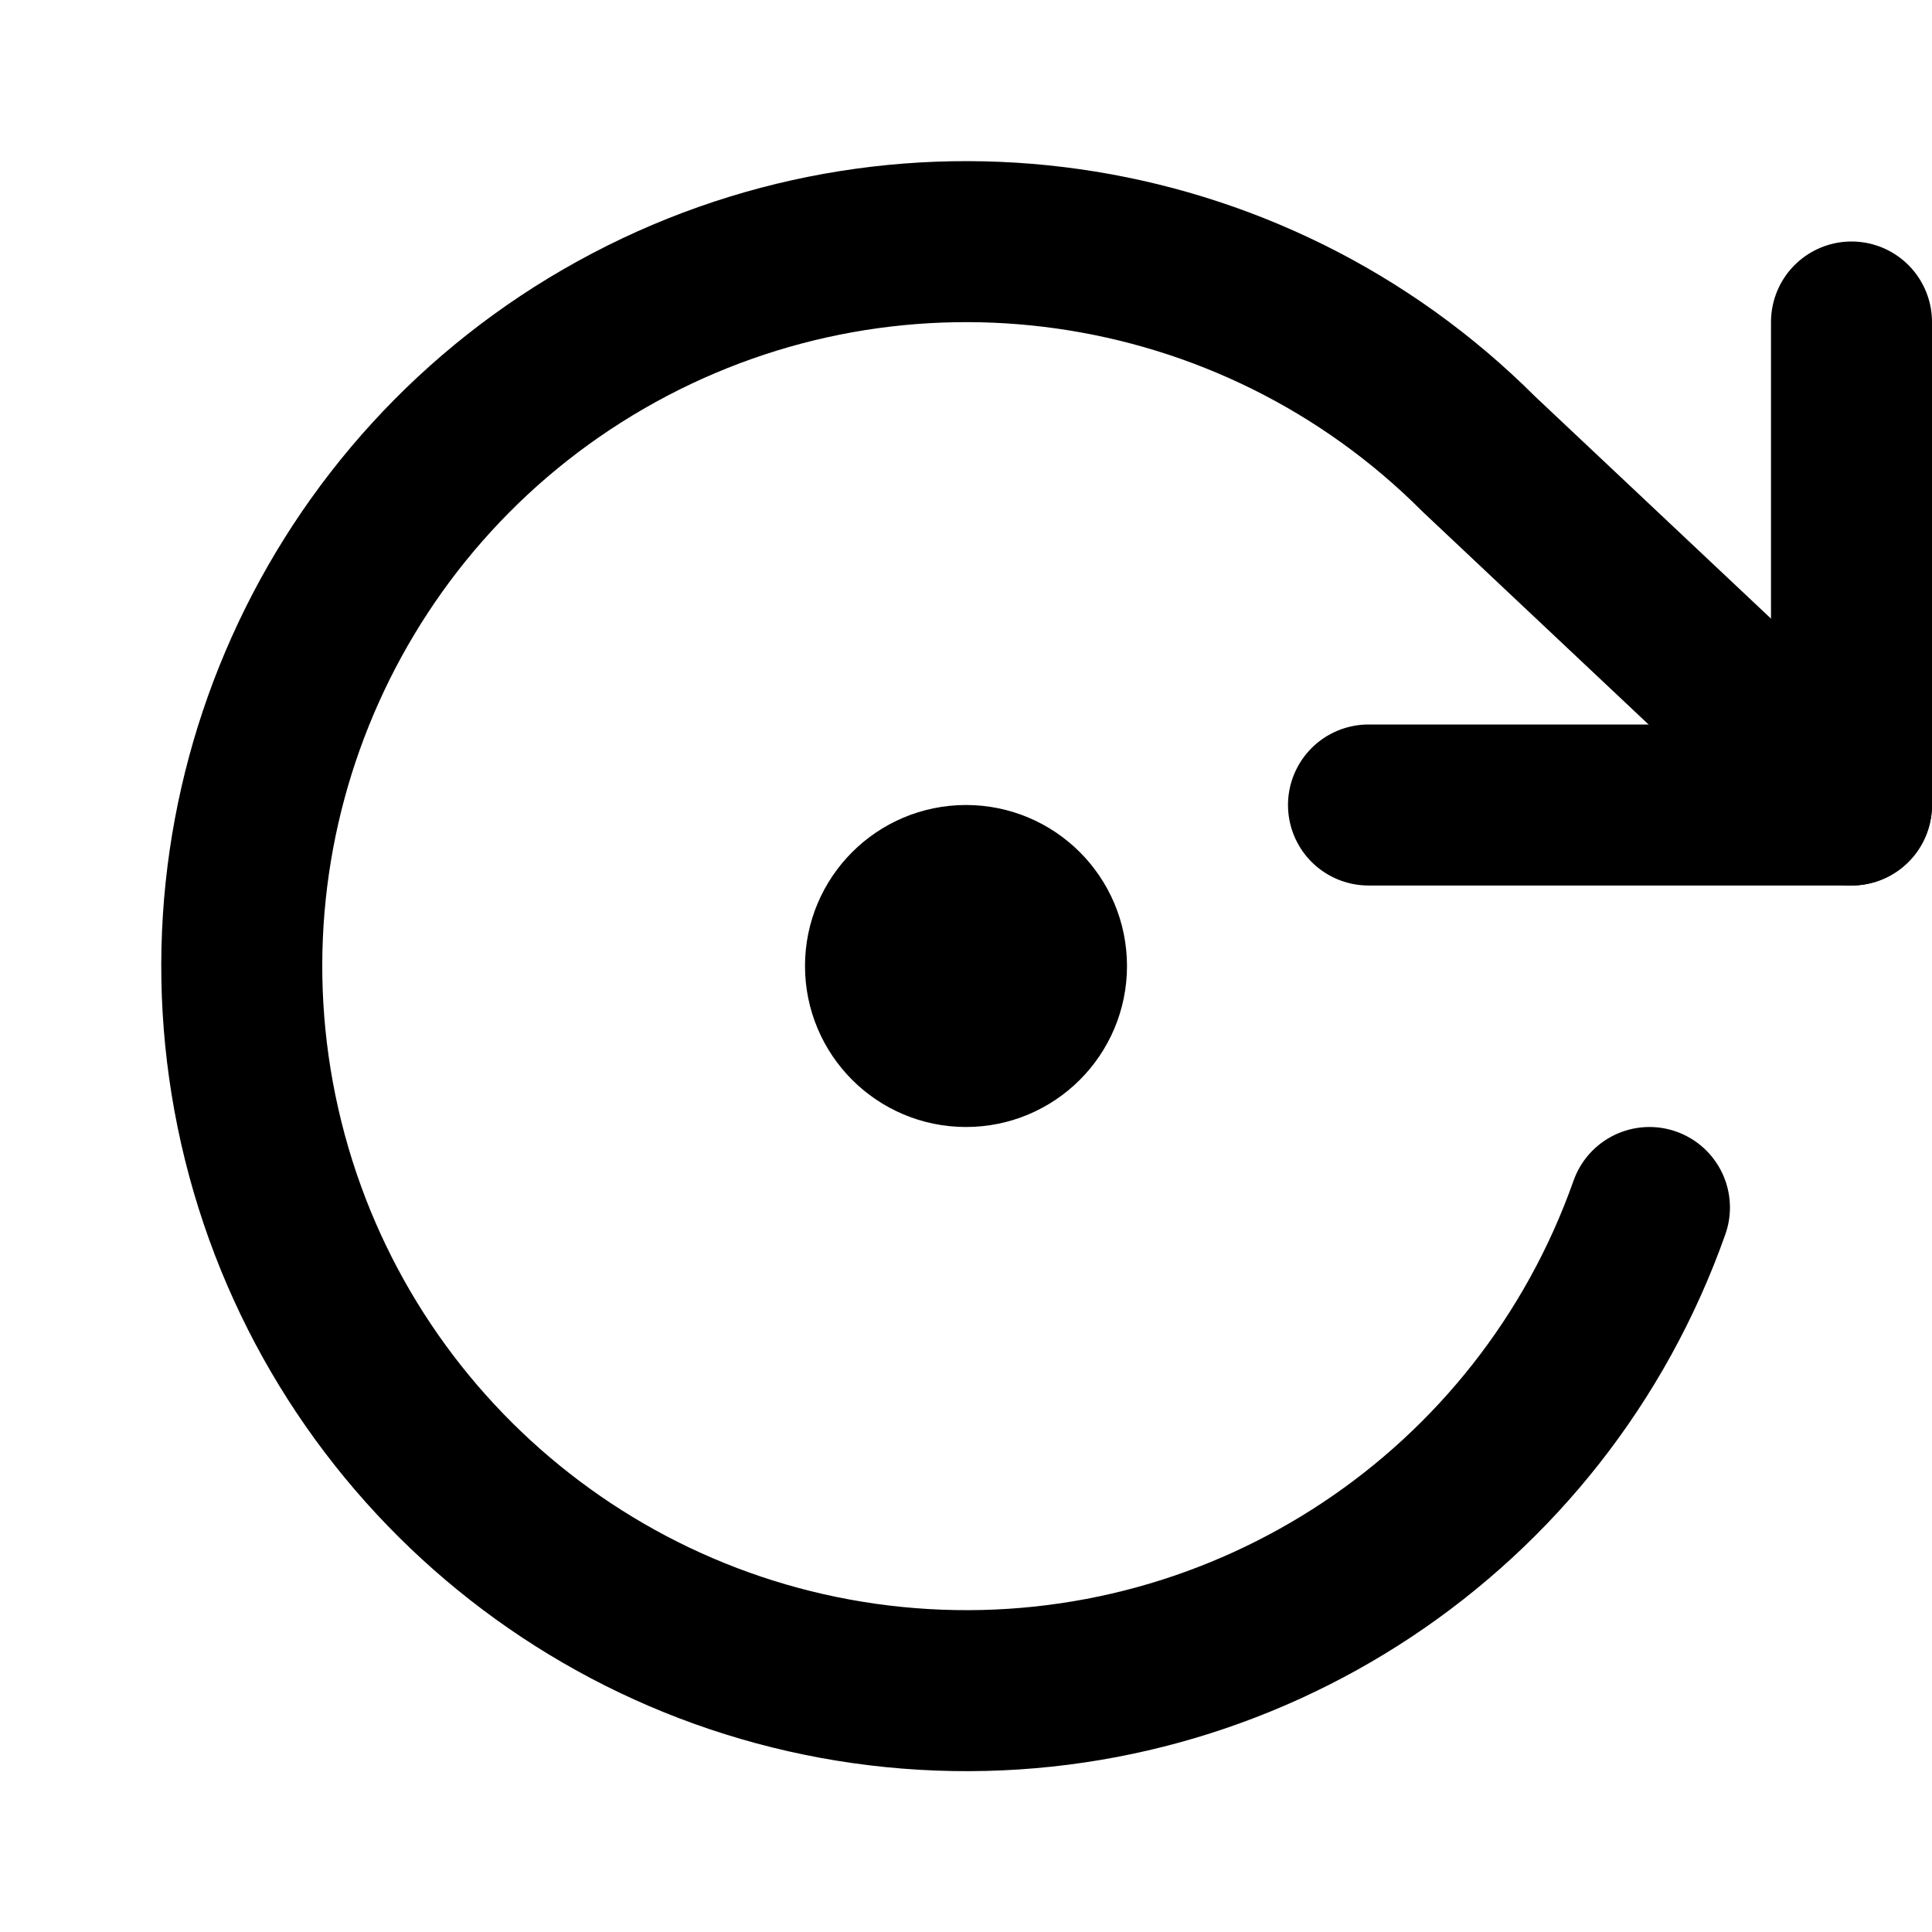
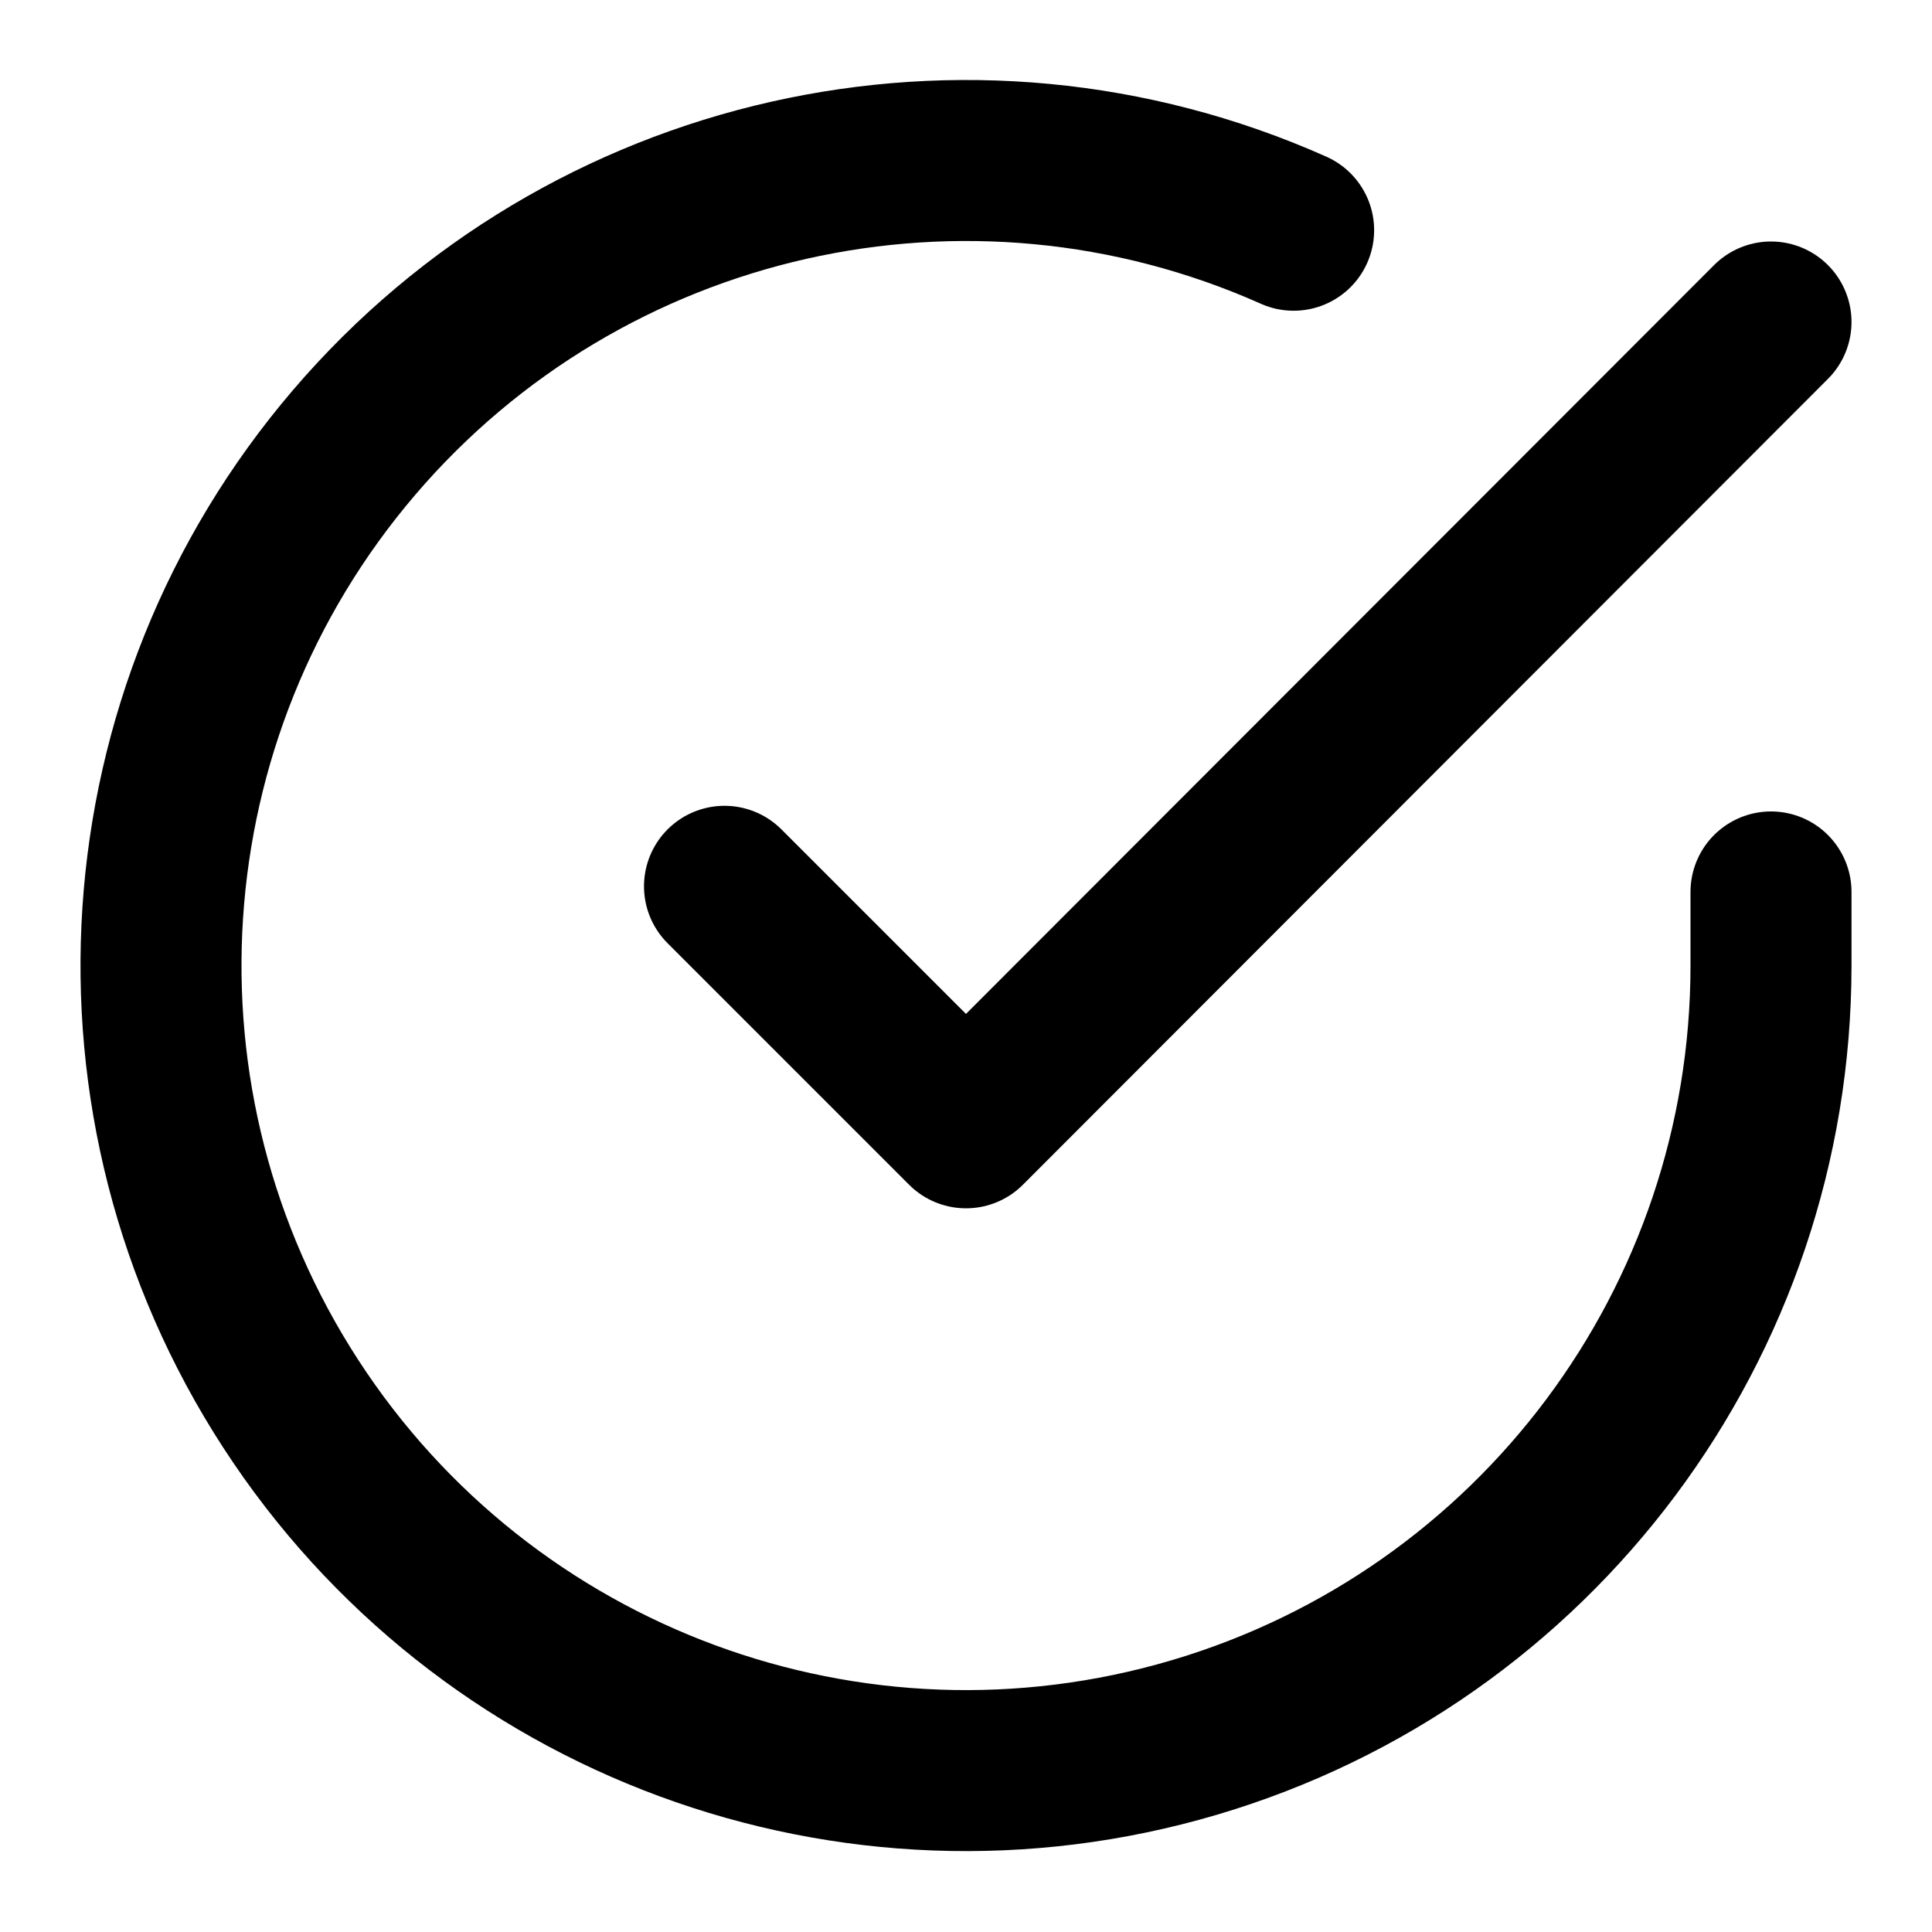
<svg xmlns="http://www.w3.org/2000/svg" width="24" height="24" viewBox="0 0 24 24" fill="none" stroke="currentColor" stroke-width="2" stroke-linecap="round" stroke-linejoin="round">
-   <path d="M23 4v6h-6" />
-   <path d="M20.49 15a9 9 0 1 1-2.12-9.36L23 10" />
-   <circle cx="12" cy="12" r="1" />
+   <path d="M22 11.08V12a10 10 0 1 1-5.93-9.14" />
+   <polyline points="22,4 12,14.01 9,11.01" />
</svg>
